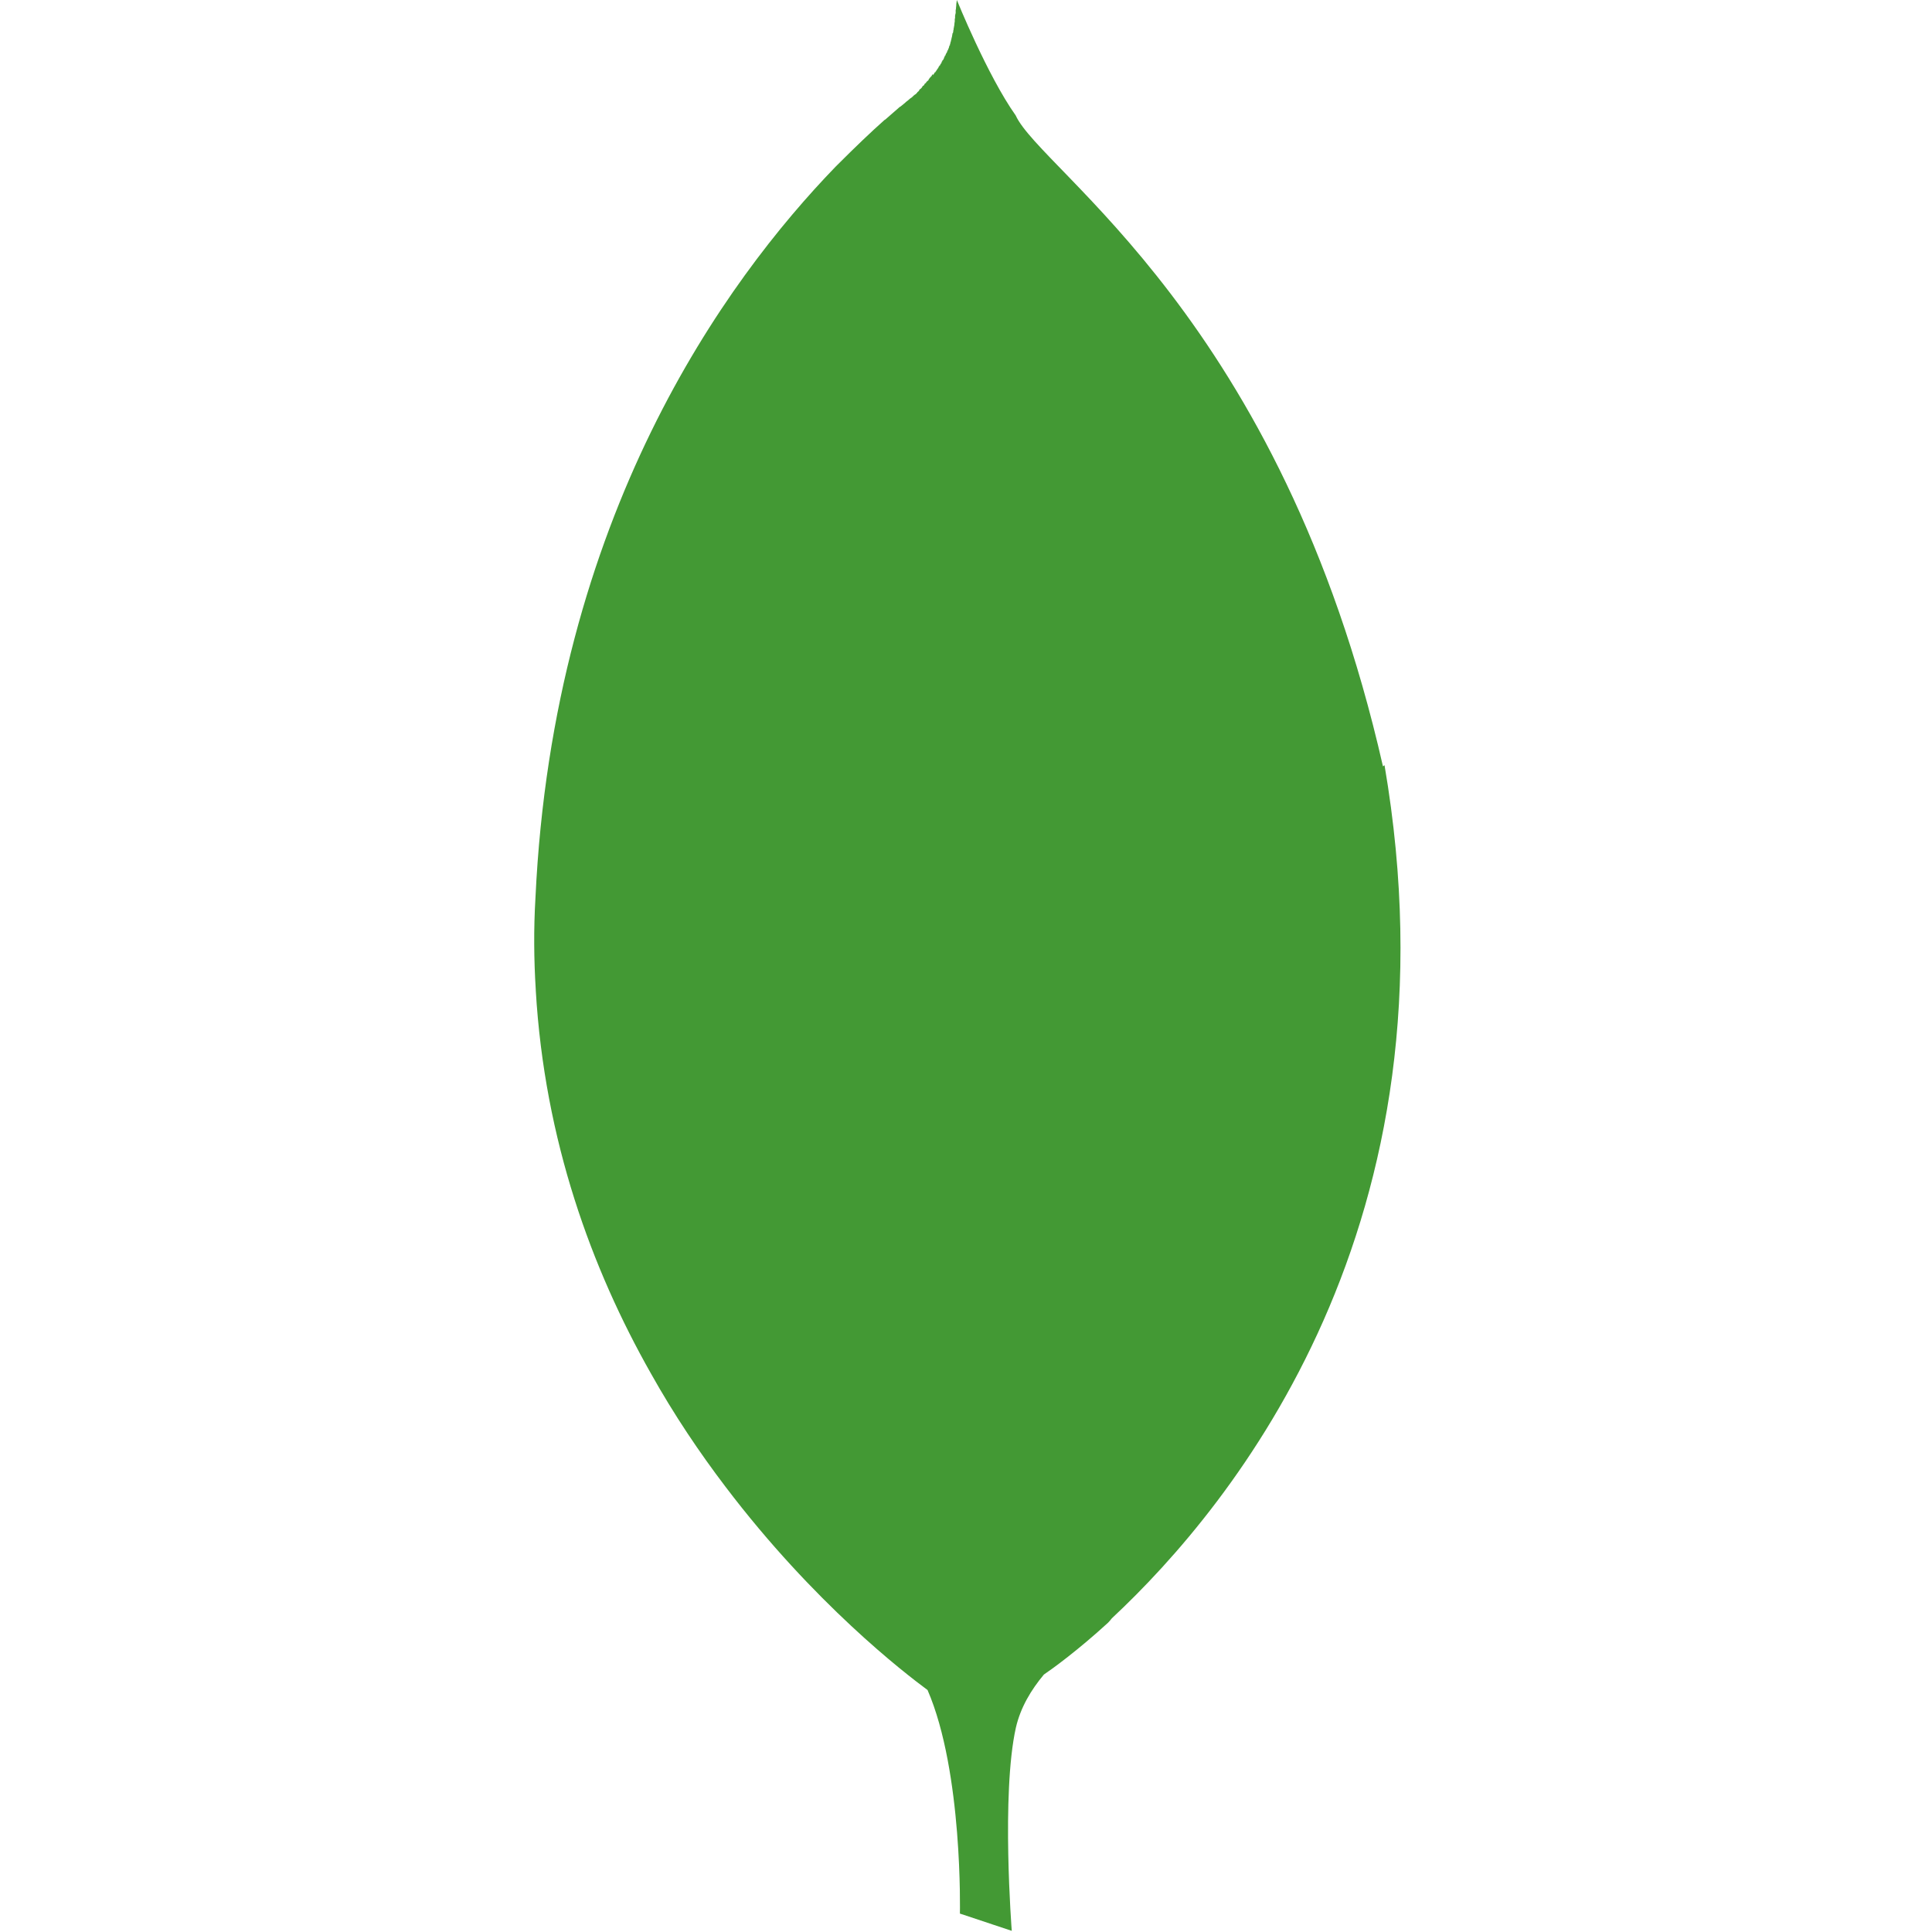
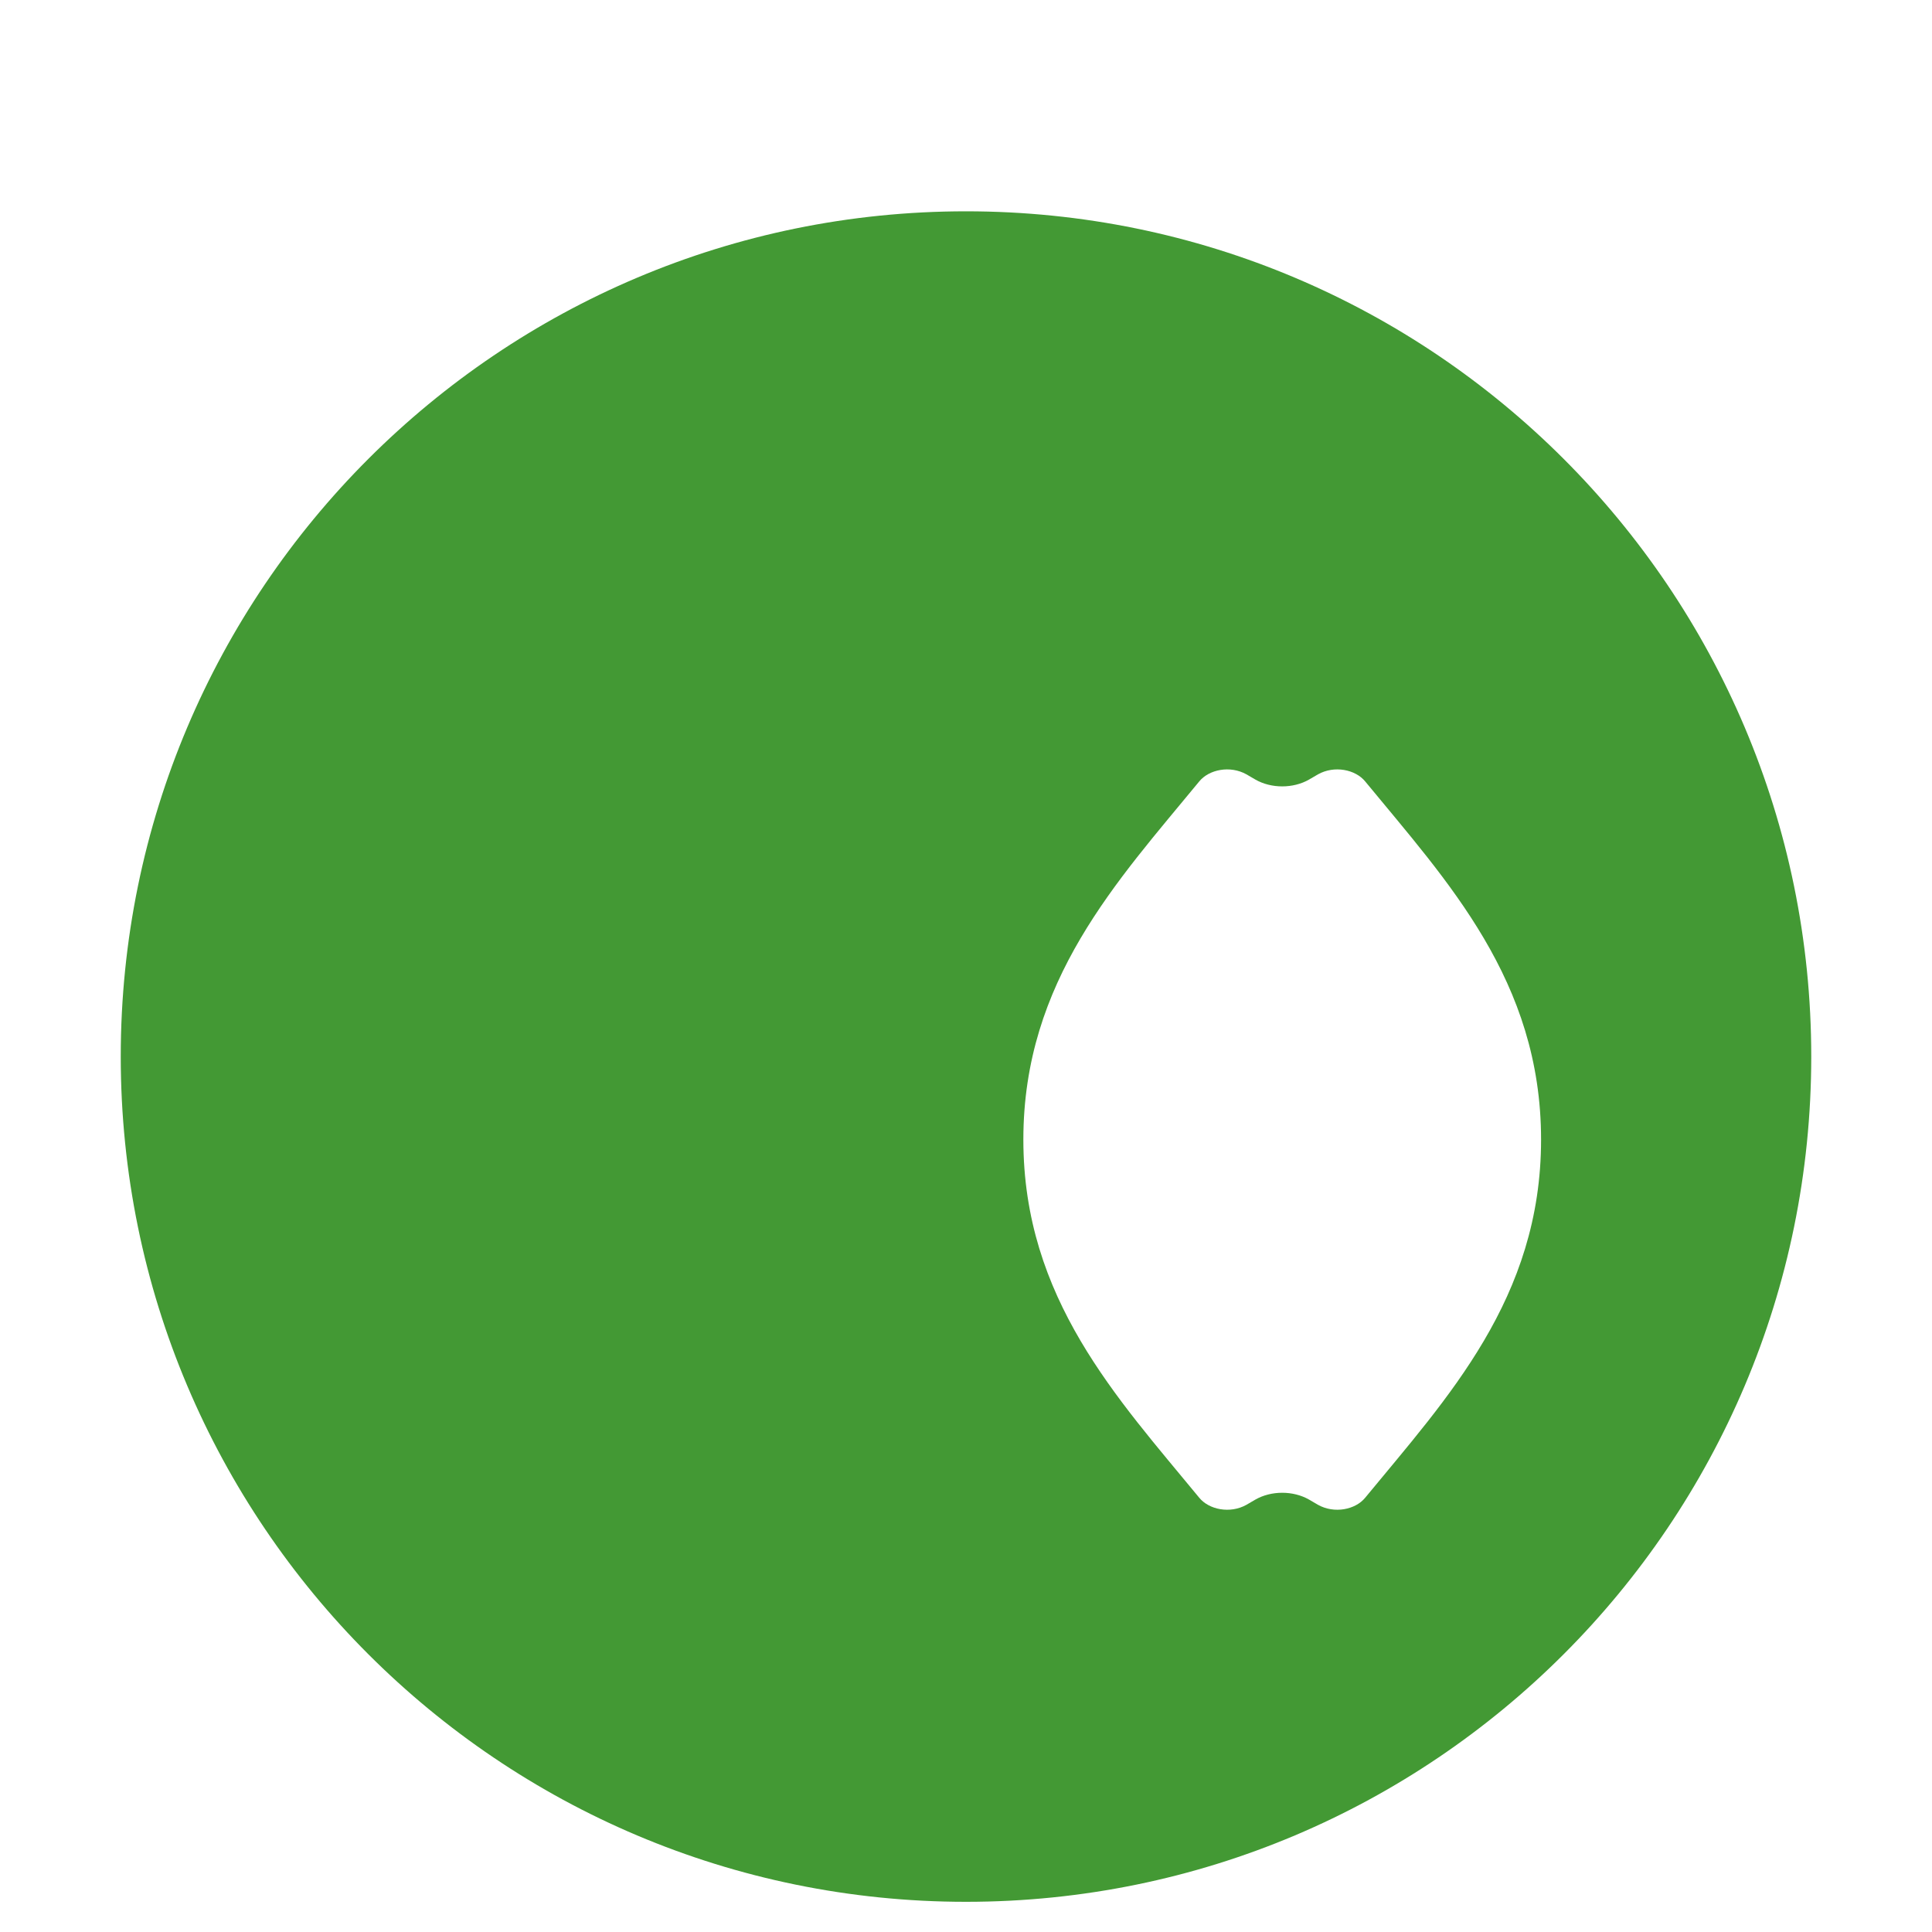
- <svg xmlns="http://www.w3.org/2000/svg" aria-hidden="true" role="img" width="1em" height="1em" preserveAspectRatio="xMidYMid meet" viewBox="0 0 32 32">
-   <path d="M22.906 12.693c-1.682-7.417-5.656-9.849-6.083-10.781c-.469-.661-.974-1.911-.974-1.911c-.005.026-.005.042-.01.068v.016c0 .021-.005.031-.005.052v.021h-.005v.067h-.005c0 .01 0 .026-.005.031v.031c0 .01 0 .021-.005.026v.026c0 .016 0 .031-.005.042v.005a.32.32 0 0 1-.01.068v.01c-.005.005-.005.01-.005.016v.021h-.005v.031h-.005v.021h-.01v.031h-.005V.61h-.005v.021h-.005v.021h-.005v.021h-.005v.021h-.005V.71h-.005v.021h-.005v.021h-.005c-.005 0-.005.005-.005.005v.01l-.005.01c0 .01-.005.021-.01.031c-.005.005-.005.005-.005.01v.01h-.005v.01h-.01v.026h-.01V.88h-.005v.005h-.005v.01h-.005v.016h-.005v.01h-.01v.016h-.005v.01h-.005v.01h-.005v.016h-.005v.01h-.005v.005h-.005v.01h-.01v.016h-.005v.005h-.005v.01h-.005v.016h-.005v.005h-.005v.01h-.005v.005h-.005v.016h-.01v.005h-.005v.01h-.005v.005h-.005v.01h-.005v.01c-.005 0-.005.005-.005.005v.005h-.005l-.016.026s-.01.01-.01.016c-.005 0-.005.005-.005.005v.005h-.005v.005h-.005v.01h-.01v.005h-.005v.005h-.005v.015h-.005v.005h-.005v.005h-.005v.01h-.005v-.01h-.01v.005h-.005v.01h-.005v.01h-.005v.005h-.005v.005h-.005v.005h-.005v.01h-.01v.005h-.005v.01h-.005v.005h-.005v.005h-.005v.016h-.005v.005h-.005v.005h-.005v.005h-.005v.005h-.01v.01h-.005v.005h-.005v.005h-.005v.01h-.005v.005h-.01v.005h-.005v.005h-.005v.01h-.005v.01h-.005v.005h-.005v.005h-.01v.005h-.005v.005h-.005v.01h-.005v.005h-.005v.01h-.005v.005h-.005v.005h-.005v.005h-.005v.005h-.01v.005c-.005 0-.005.005-.005.005l-.005.005l-.005.005v.01h-.005v.005h-.005v.005h-.005v.005h-.005l-.01.01v.005c-.01.005-.01.01-.021.021c0 0-.01.01-.016.01c-.016.01-.036.031-.052.047c-.01.005-.021.016-.031.021c-.021.021-.042.036-.063.052c-.031.031-.063.052-.099.083h-.005l-.245.214h-.005c-.224.198-.49.453-.792.755l-.026.026c-1.813 1.875-4.672 5.786-4.969 12.104c-.031.521-.026 1.031.005 1.526v.01c.146 2.49.927 4.615 1.906 6.344c.385.688.807 1.313 1.234 1.875c1.469 1.938 2.969 3.089 3.349 3.37c.589 1.359.536 3.703.536 3.703l.859.286s-.177-2.266.068-3.365c.078-.339.255-.63.464-.88c.146-.099.563-.401 1.063-.859c.026-.026.042-.047.063-.073c2.026-1.891 5.813-6.547 4.516-14.13z" fill="#439934" />
+ <svg xmlns="http://www.w3.org/2000/svg" aria-hidden="true" role="img" width="1em" height="1em" preserveAspectRatio="xMidYMid meet" viewBox="0 0 512 512" fill="#00ED64">
+   <path d="M256 56C132.3 56 32 156.3 32 280s100.3 224 224 224 224-100.3 224-224S379.7 56 256 56zm105.8 340.9c-2.6 3.2-8.2 4.3-12.5 1.9l-2.4-1.4c-4.2-2.4-10-2.4-14.2 0l-2.4 1.4c-4.3 2.4-9.9 1.3-12.5-1.9-21.7-26.4-46.6-52.8-46.6-94.9 0-42.1 24.9-68.5 46.6-94.9 2.6-3.2 8.2-4.3 12.5-1.9l2.4 1.4c4.2 2.4 10 2.4 14.2 0l2.4-1.4c4.3-2.4 9.9-1.3 12.5 1.9 21.7 26.4 46.6 52.8 46.6 94.9 0 42.1-24.9 68.5-46.6 94.9z" fill="#439934" />
</svg>
